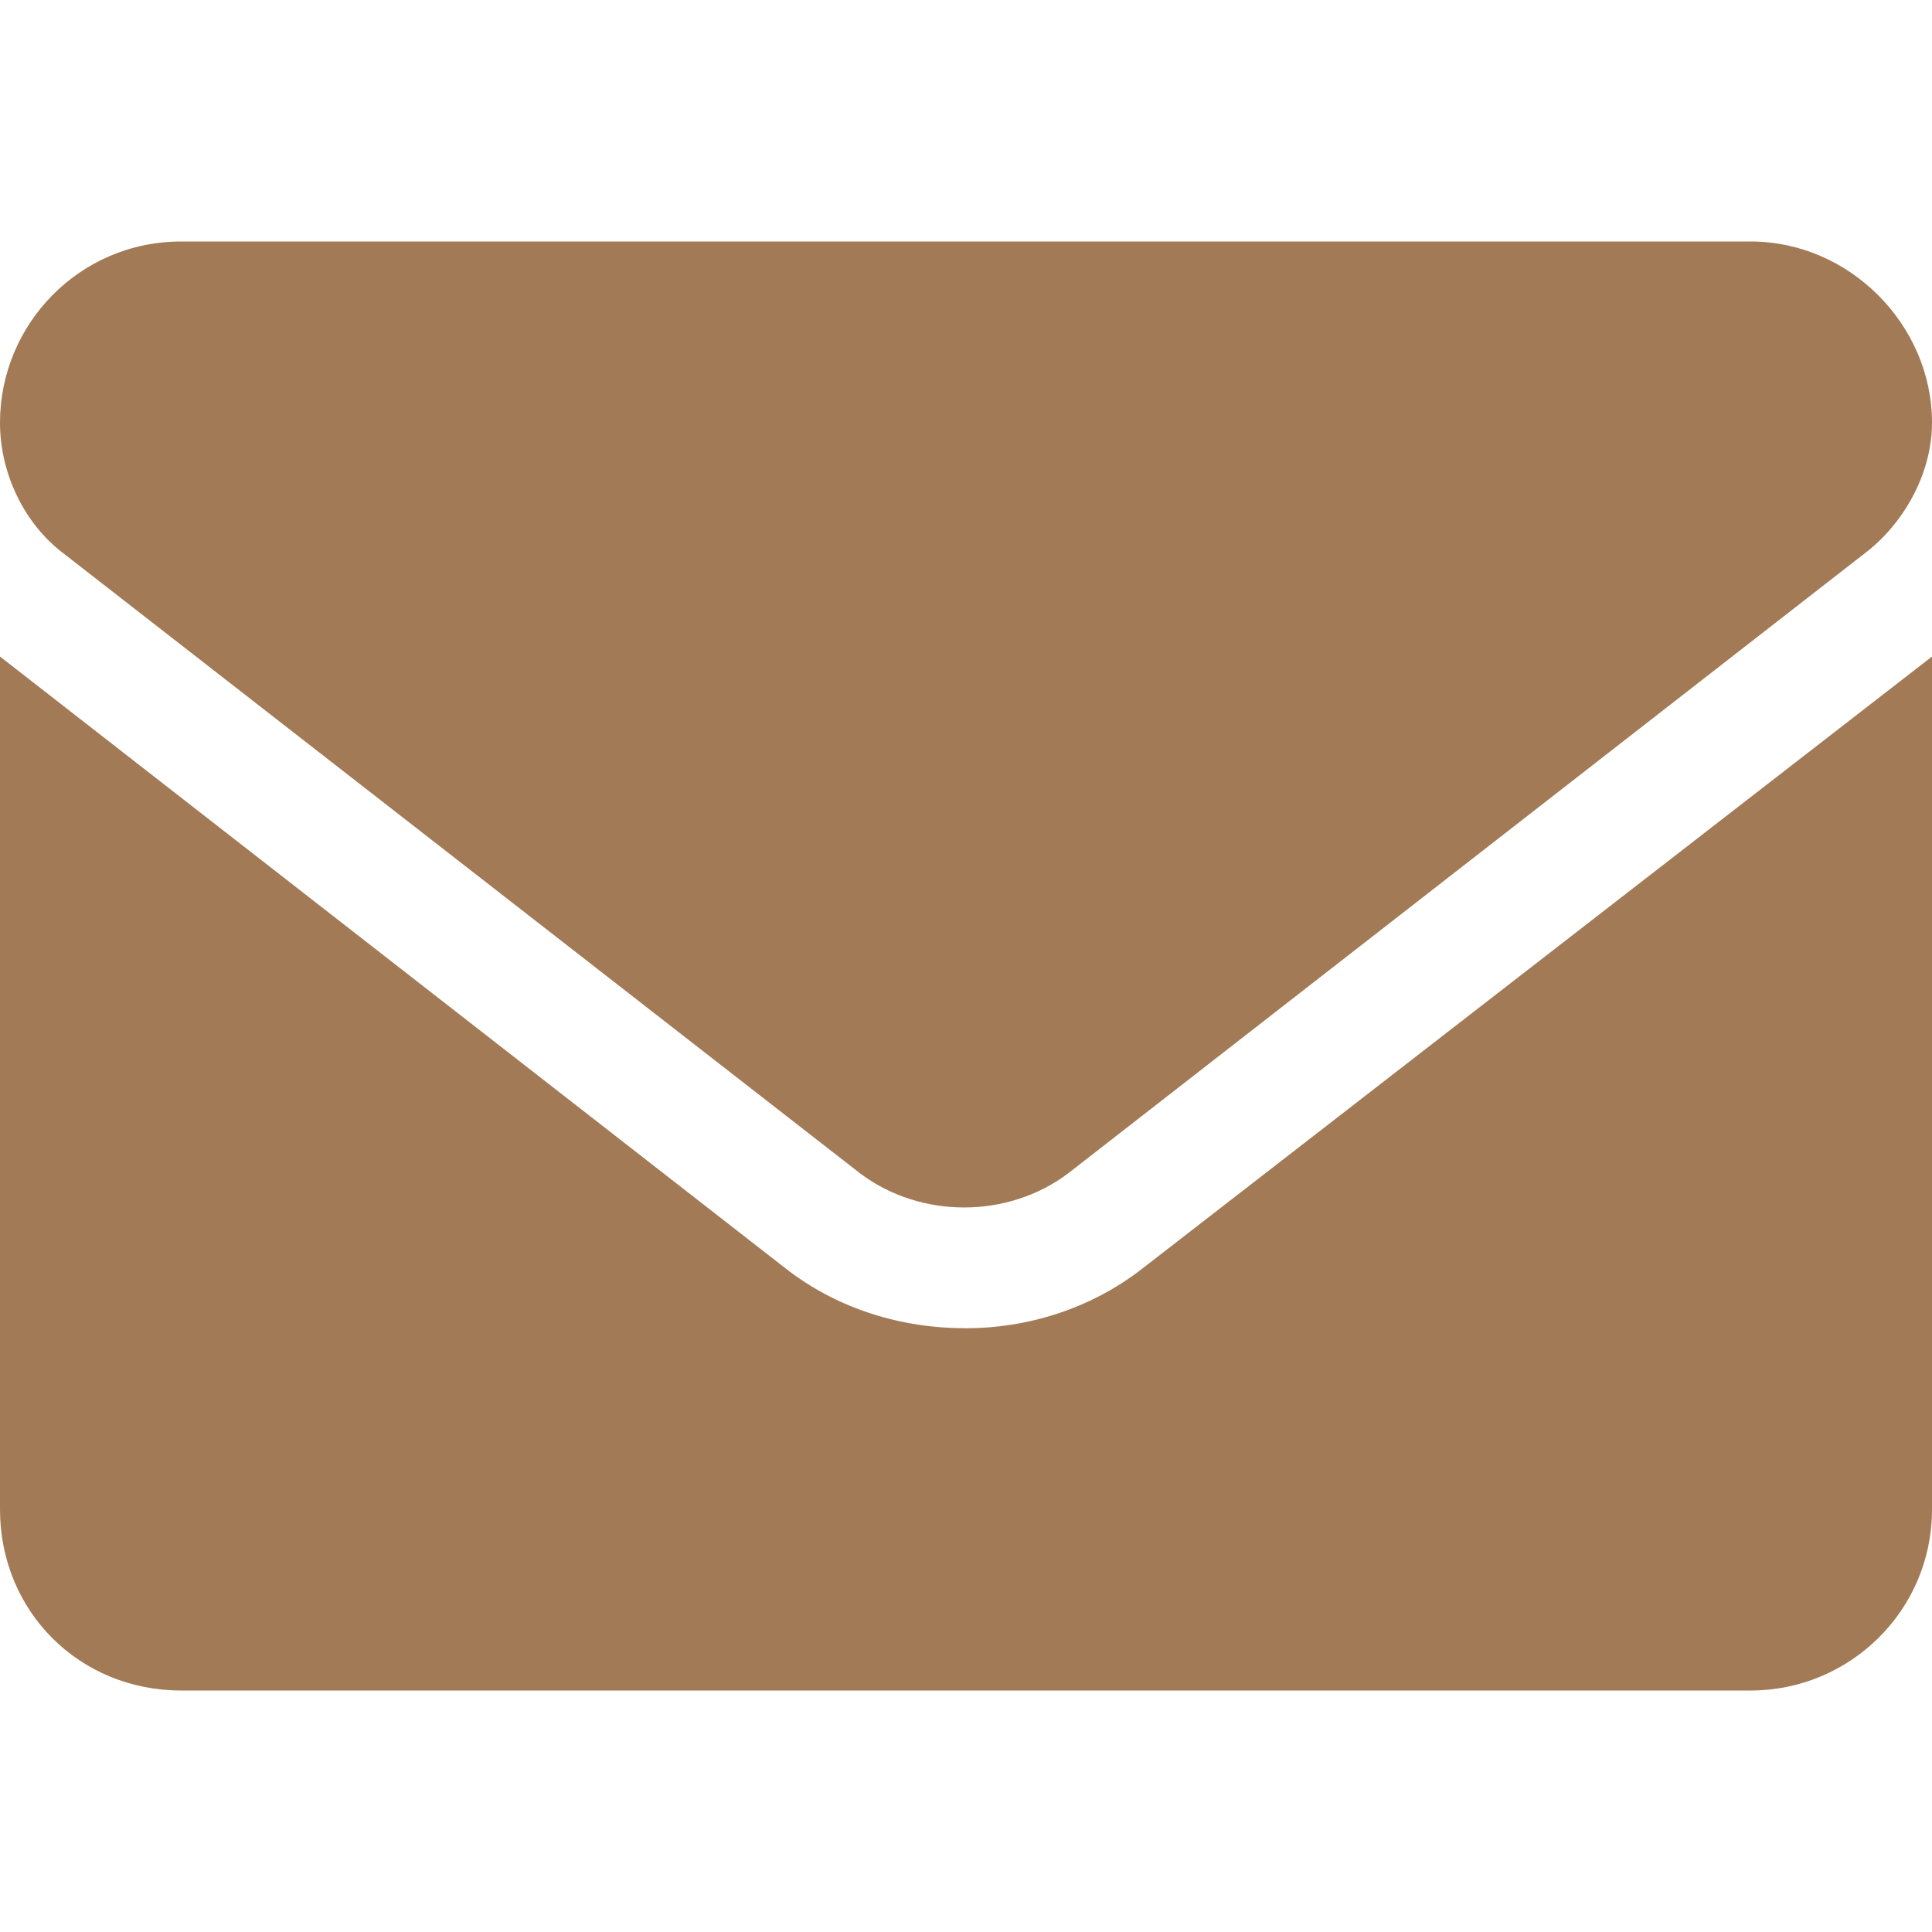
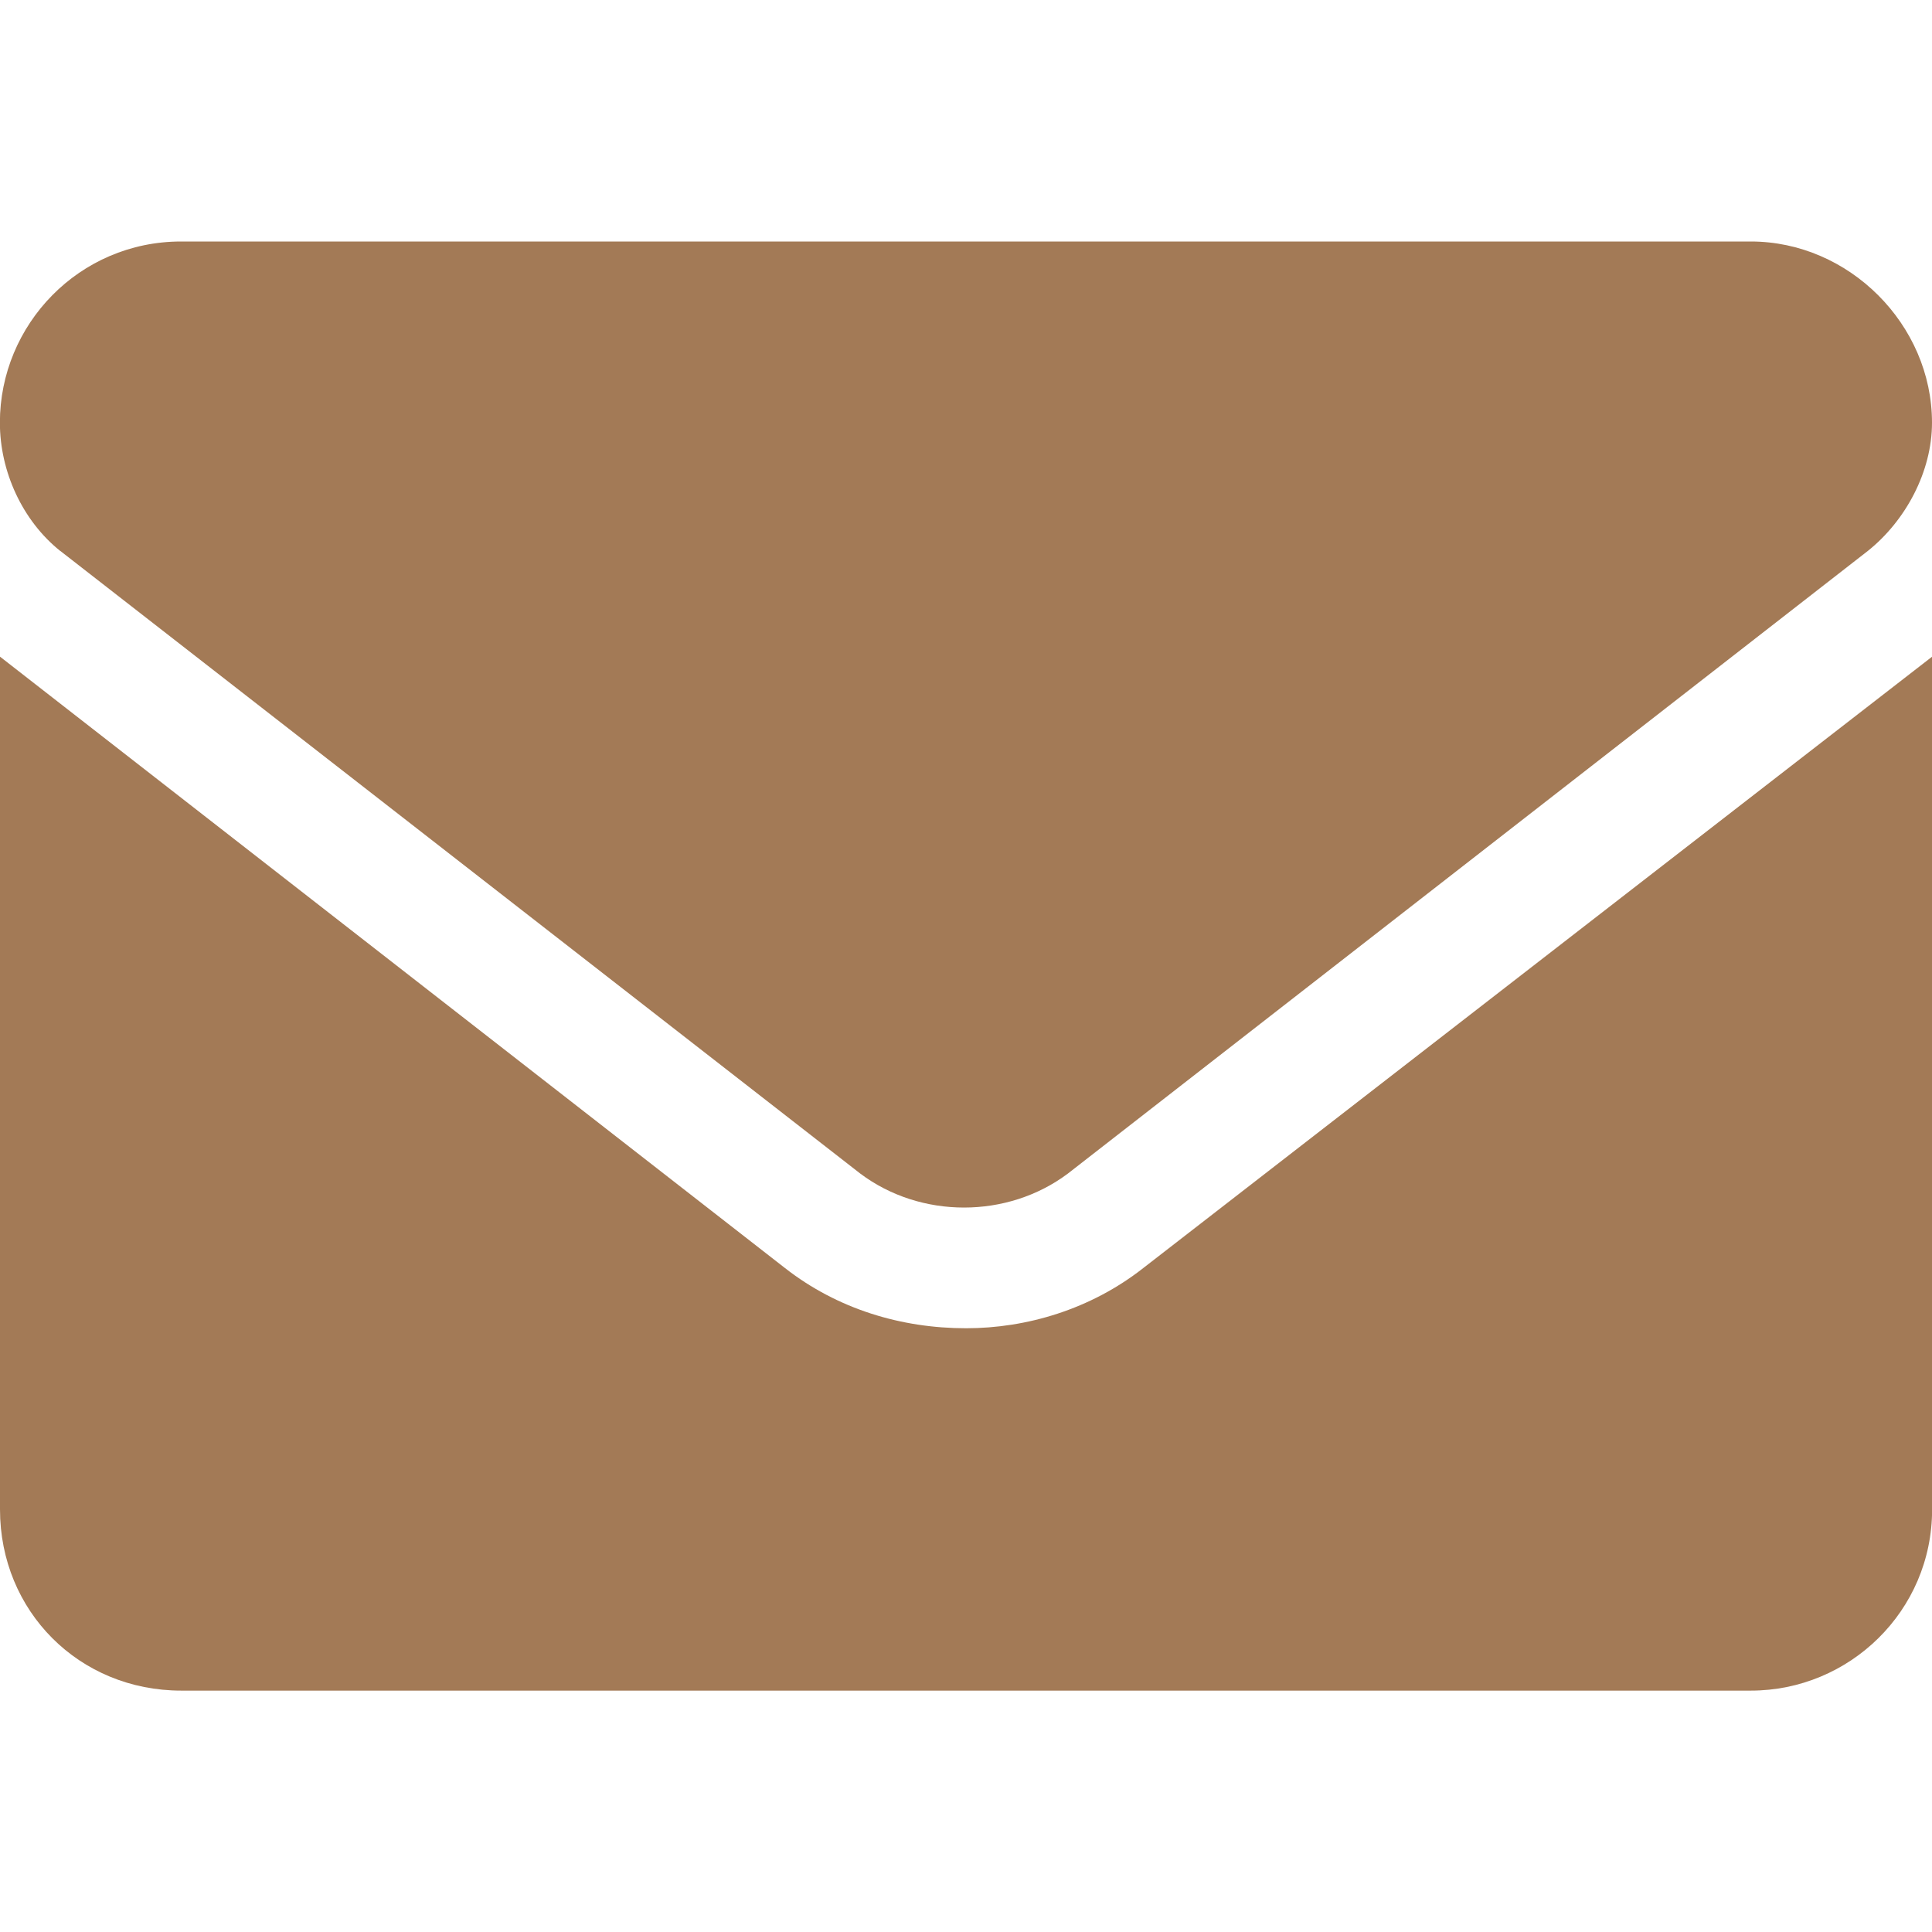
- <svg xmlns="http://www.w3.org/2000/svg" width="18" height="18" viewBox="0 0 18 18" fill="none">
-   <path d="M9 12.375C8.402 12.375 7.805 12.199 7.312 11.812L0 6.117V14.062C0 15.012 0.738 15.75 1.688 15.75H16.312C17.227 15.75 18 15.012 18 14.062V6.117L10.652 11.812C10.16 12.199 9.562 12.375 9 12.375ZM0.562 5.133L8.016 10.934C8.578 11.355 9.387 11.355 9.949 10.934L17.402 5.133C17.754 4.852 18 4.395 18 3.938C18 3.023 17.227 2.25 16.312 2.25H1.688C0.738 2.25 0 3.023 0 3.938C0 4.395 0.211 4.852 0.562 5.133Z" fill="#A37A56" />
+ <svg xmlns="http://www.w3.org/2000/svg" fill="none" height="18" viewBox="0 0 18 18" width="18">
+   <path d="m9 12.375c-.598 0-1.195-.176-1.688-.562l-7.312-5.695v7.945c0 .949.738 1.688 1.688 1.688h14.625c.914 0 1.688-.738 1.688-1.688v-7.945l-7.348 5.695c-.492.387-1.09.562-1.652.562zm-8.438-7.242 7.453 5.801c.562.422 1.371.422 1.934 0l7.453-5.801c.352-.281.598-.738.598-1.195 0-.914-.773-1.688-1.688-1.688h-14.625c-.949 0-1.688.773-1.688 1.688 0 .457.211.914.562 1.195z" fill="#a37a56" />
</svg>
